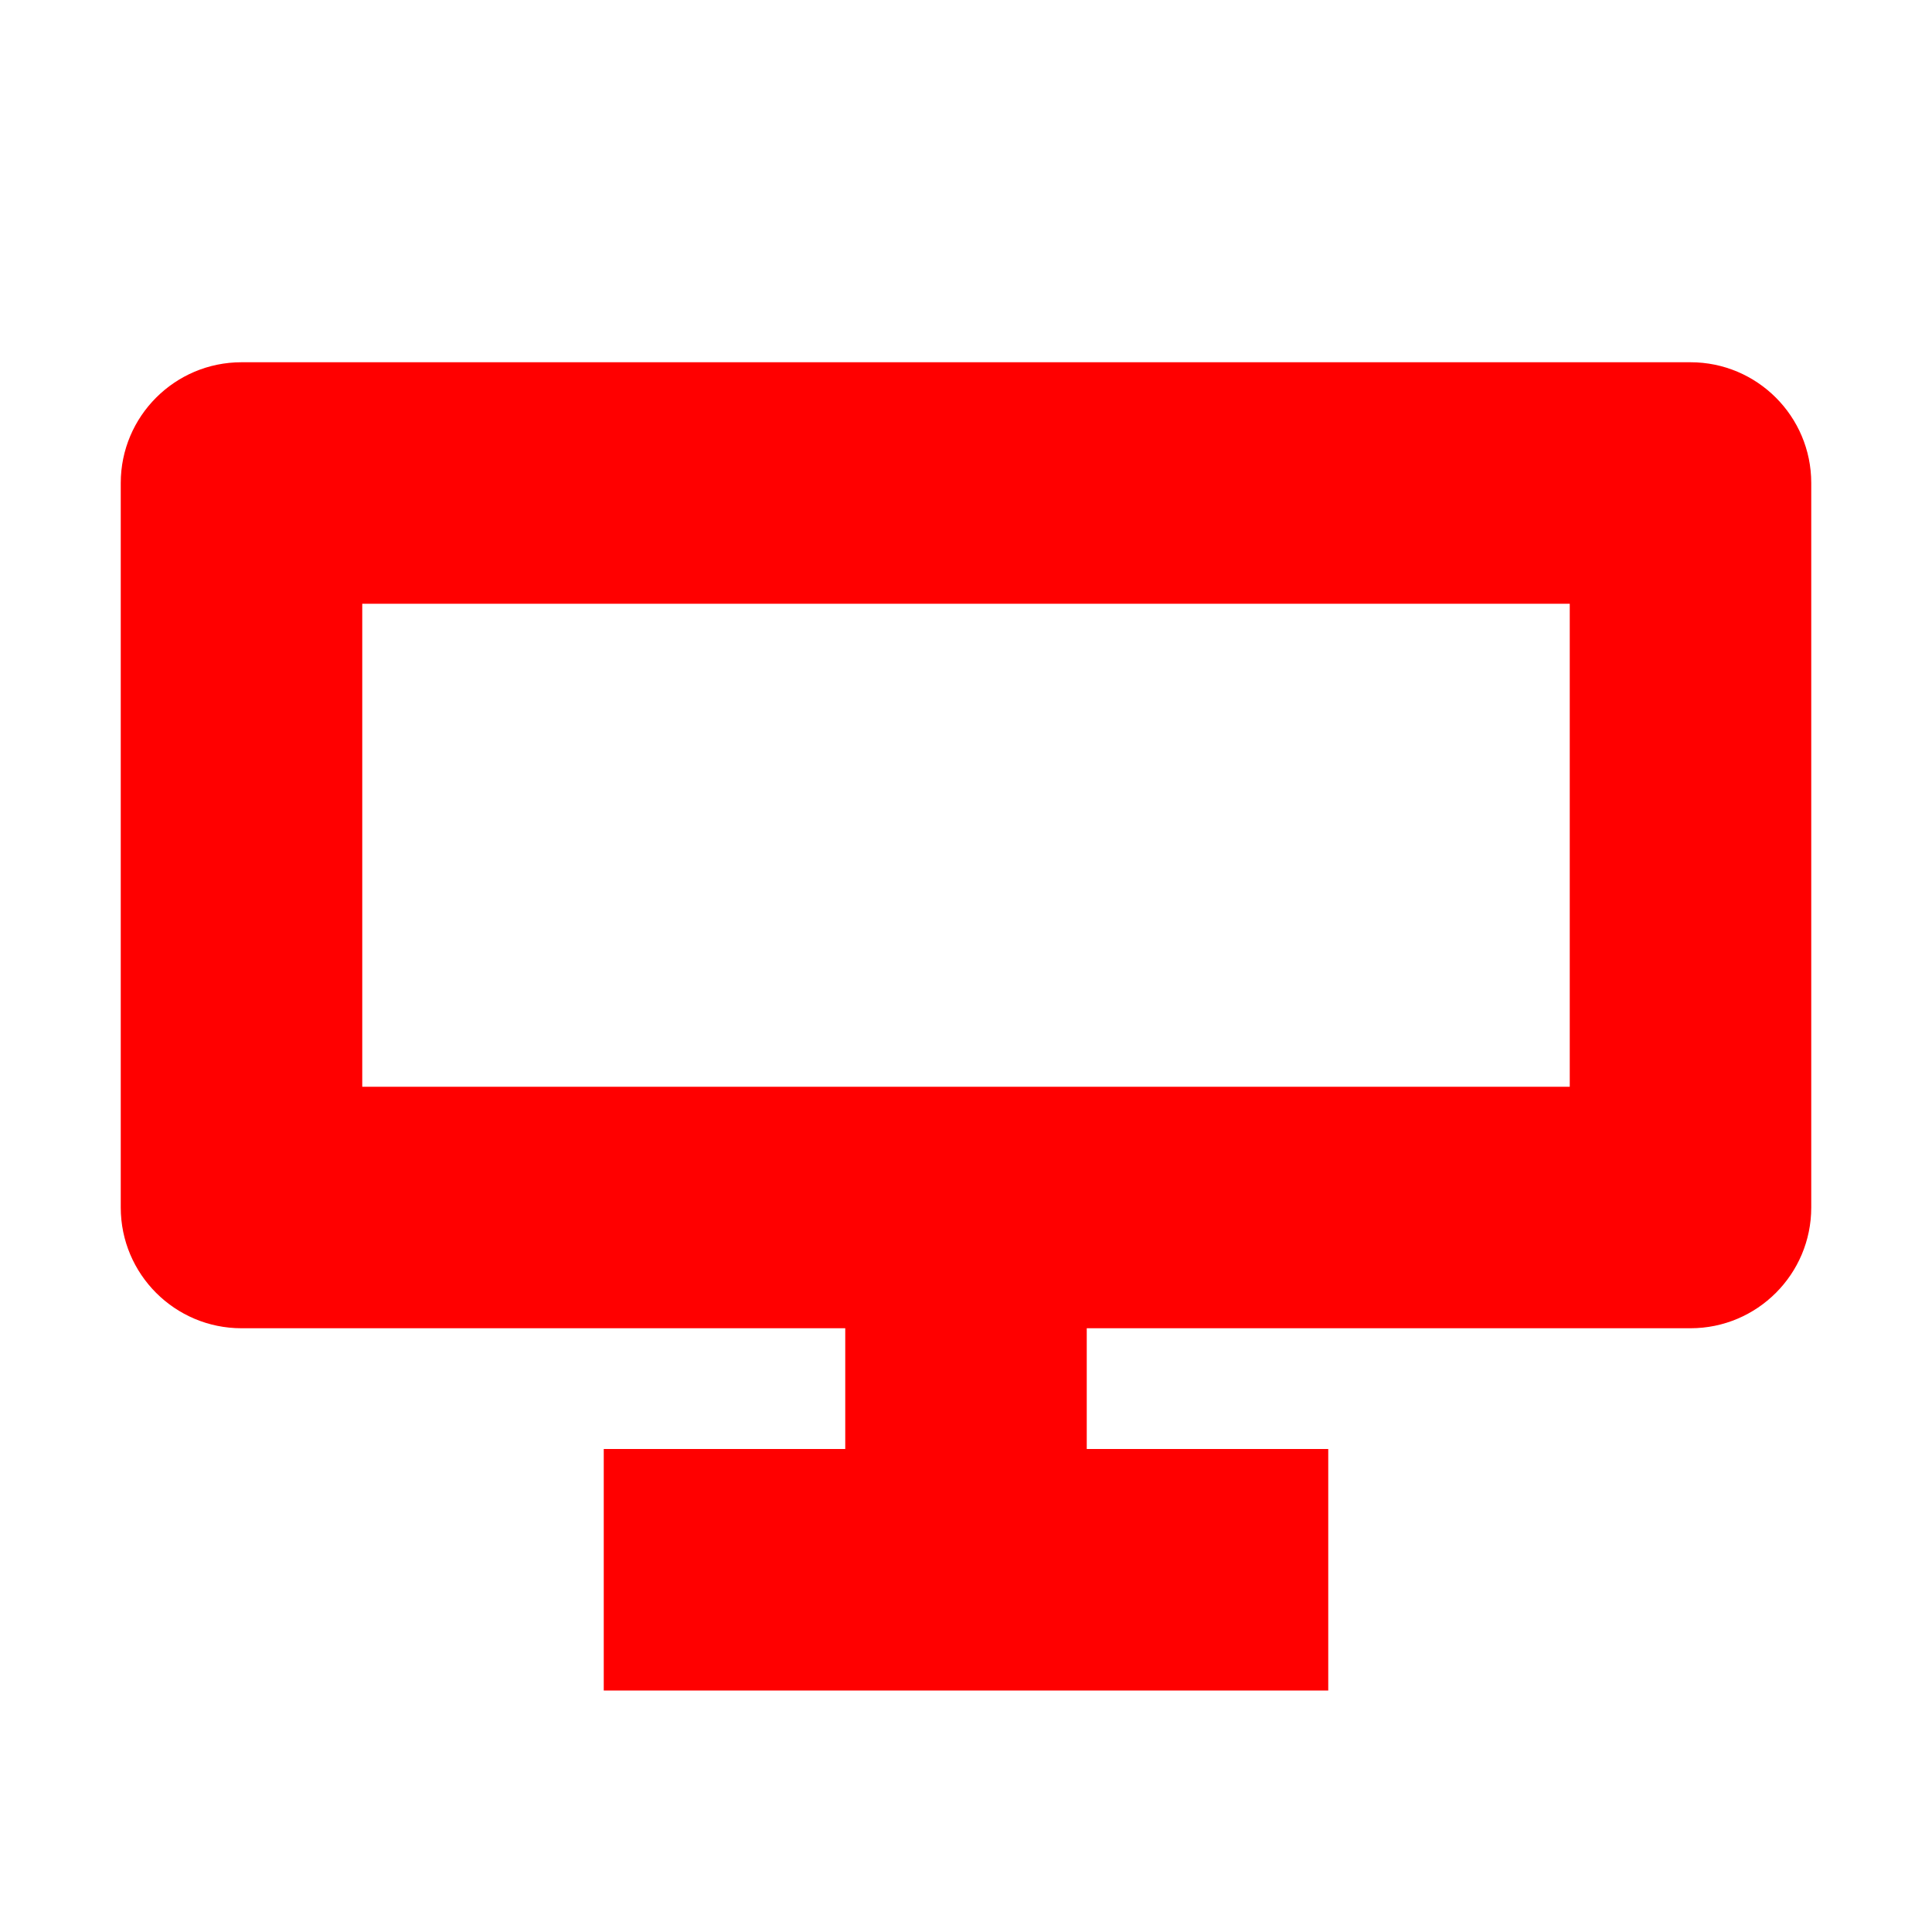
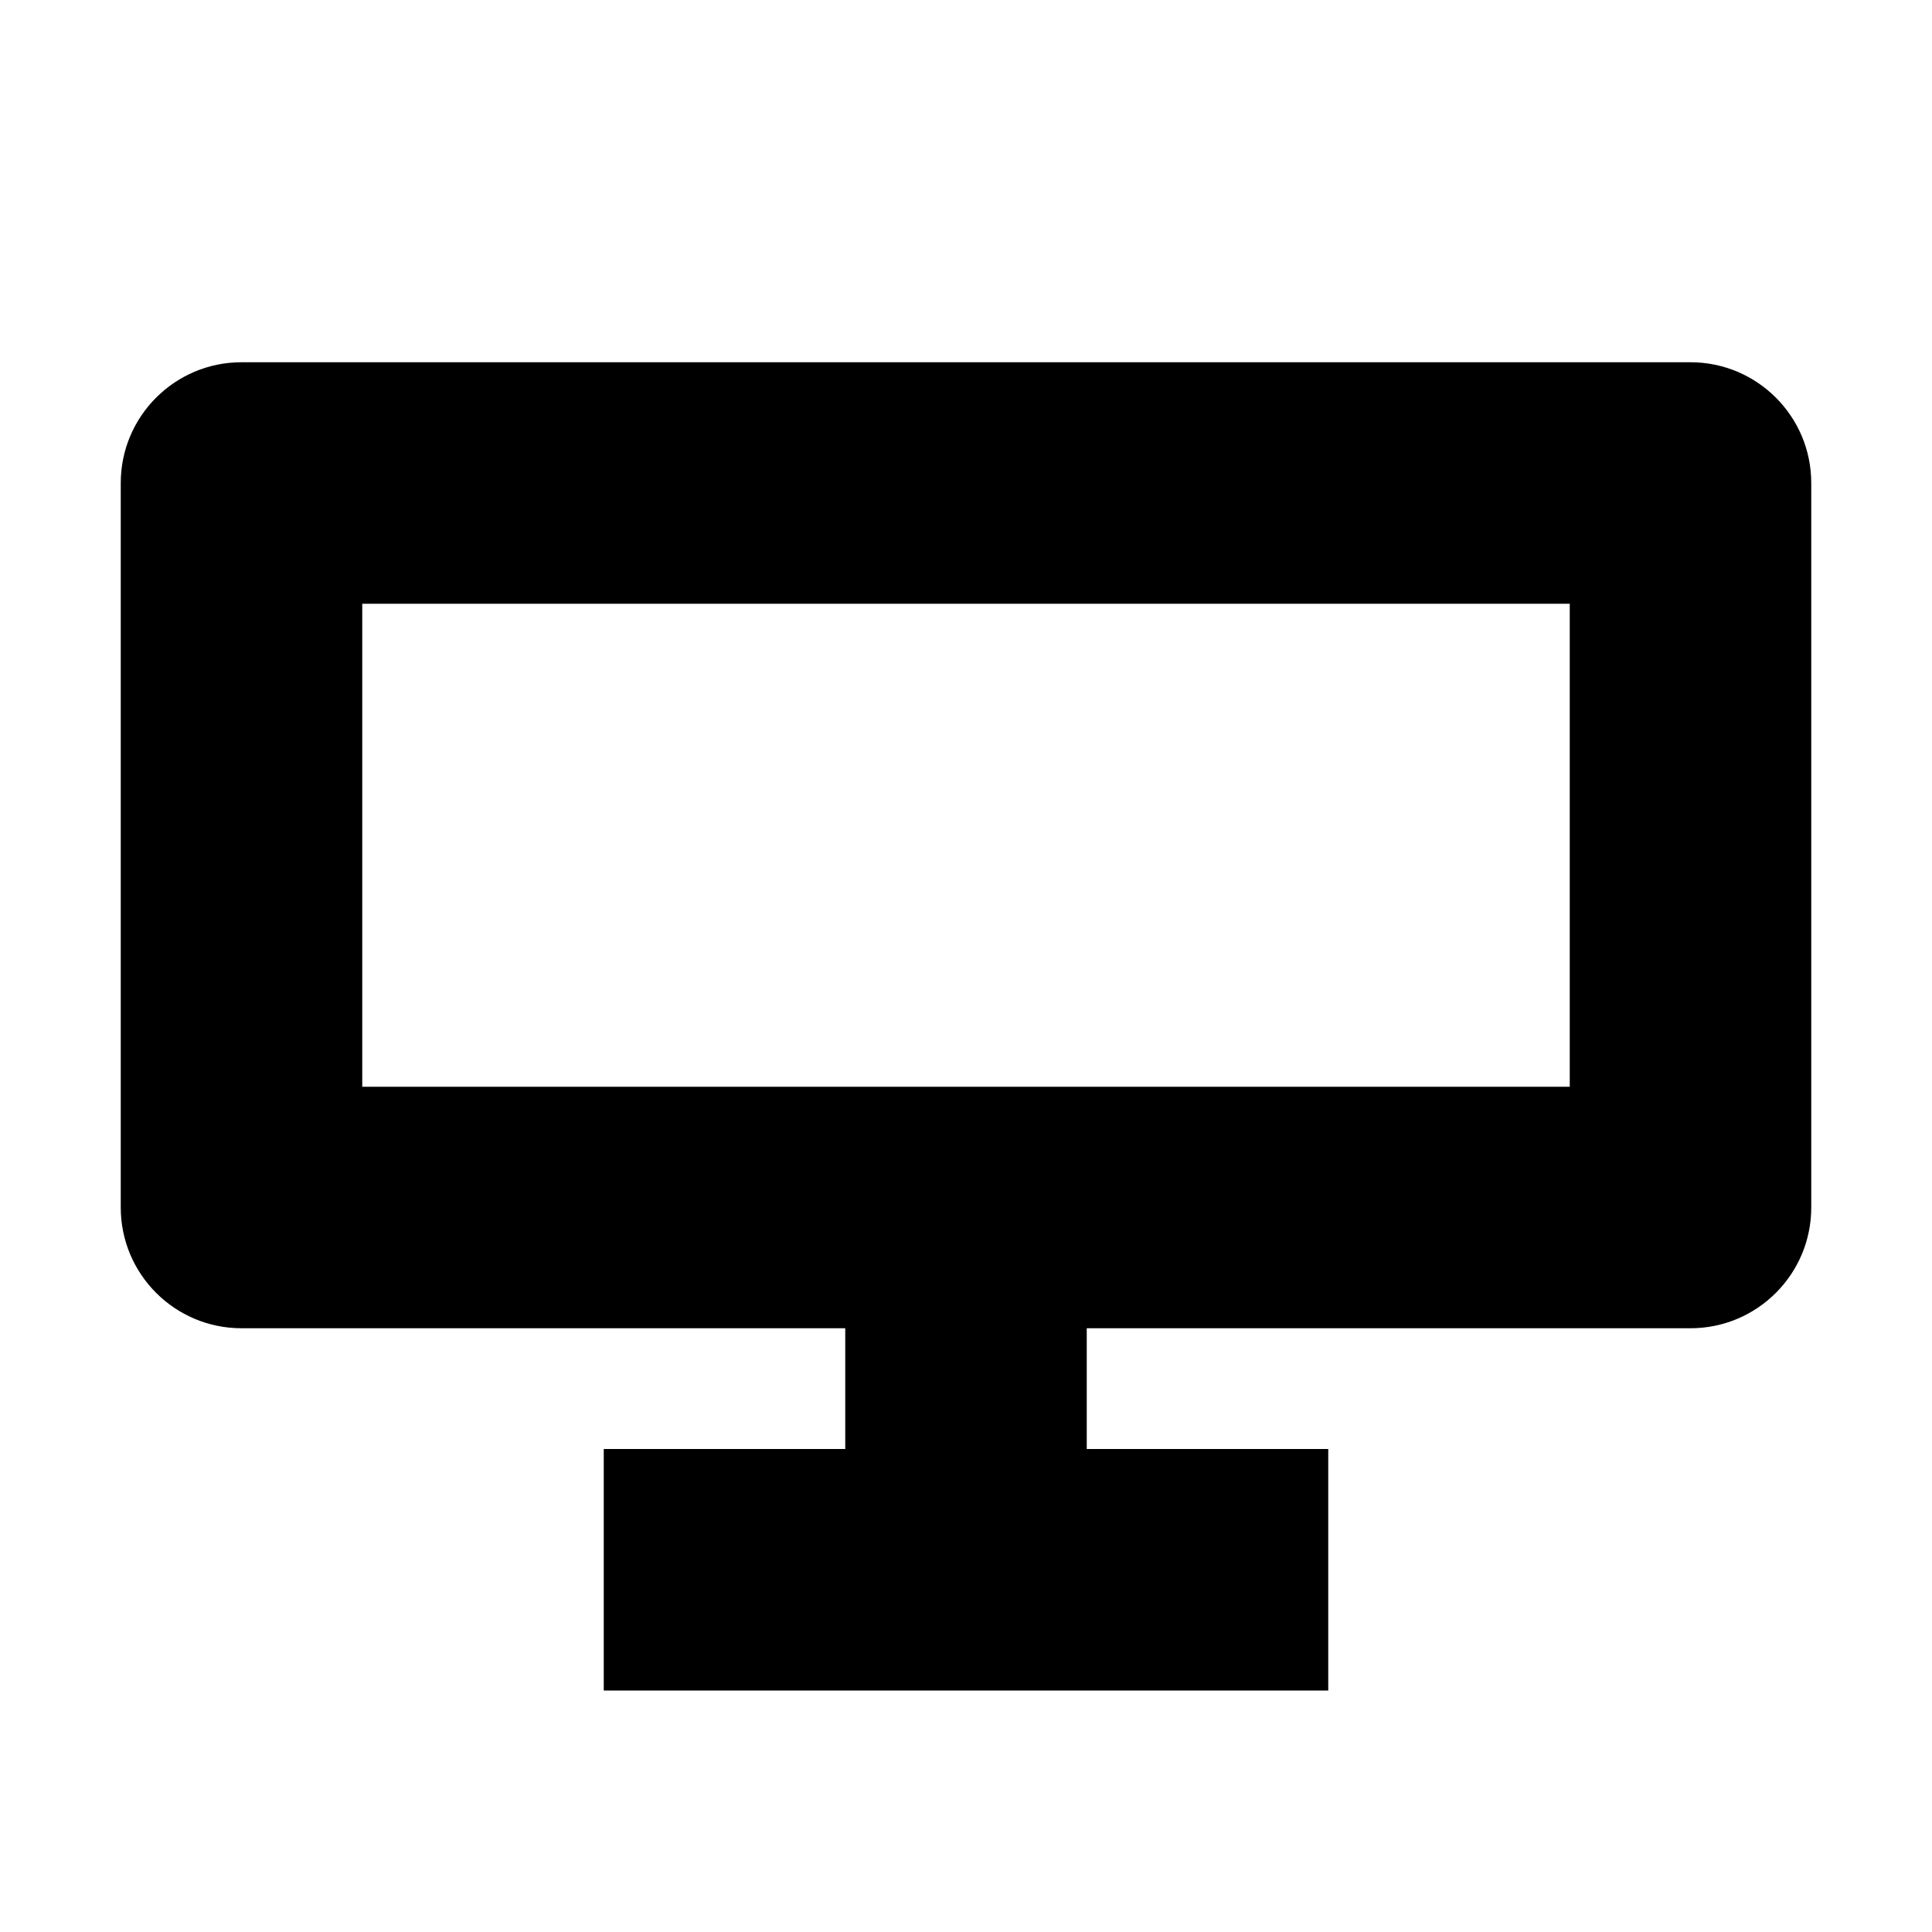
<svg xmlns="http://www.w3.org/2000/svg" viewBox="0 0 16 16">
-   <path fill-rule="evenodd" clip-rule="evenodd" d="M2 3C1.448 3 1 3.448 1 4V10C1 10.552 1.448 11 2 11H7V12H5V14H11V12H9V11H14C14.552 11 15 10.552 15 10V4C15 3.448 14.552 3 14 3H2ZM13 5H3V9H13V5Z" fill="#FF0000" />
+   <path fill-rule="evenodd" clip-rule="evenodd" d="M2 3C1.448 3 1 3.448 1 4V10C1 10.552 1.448 11 2 11H7V12H5V14H11V12H9V11H14C14.552 11 15 10.552 15 10V4C15 3.448 14.552 3 14 3H2ZM13 5H3V9H13V5Z" />
</svg>
